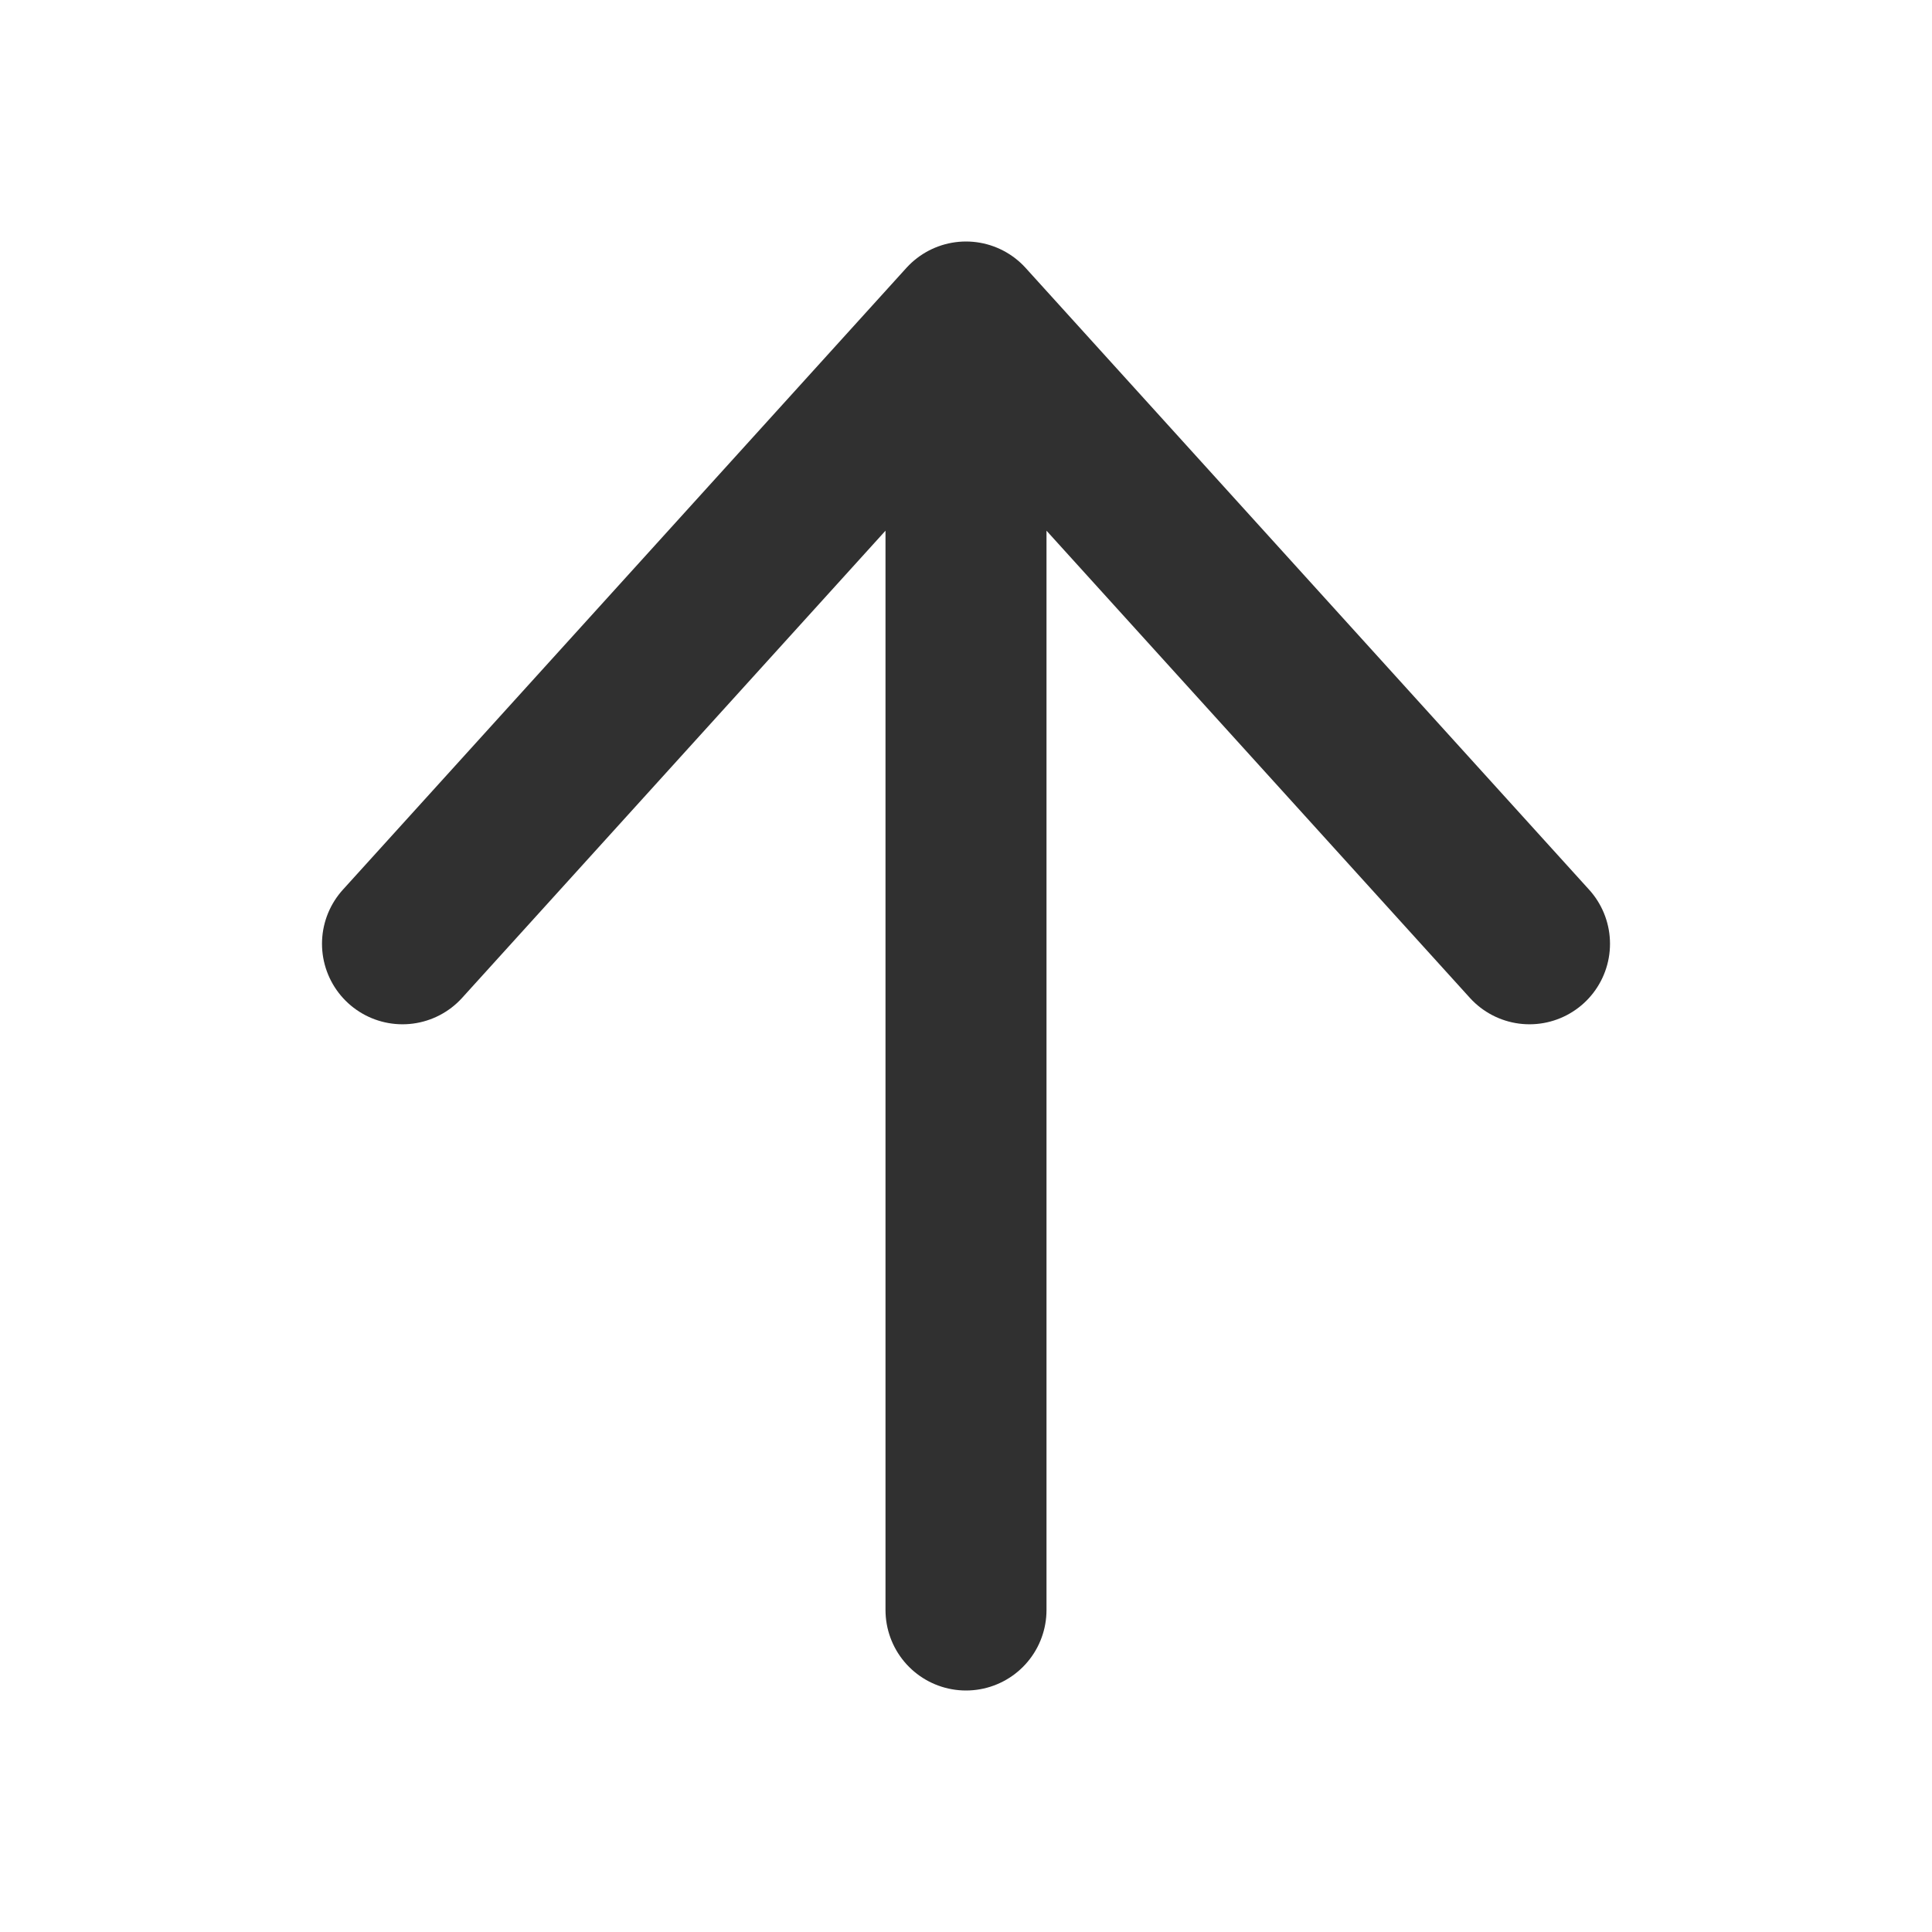
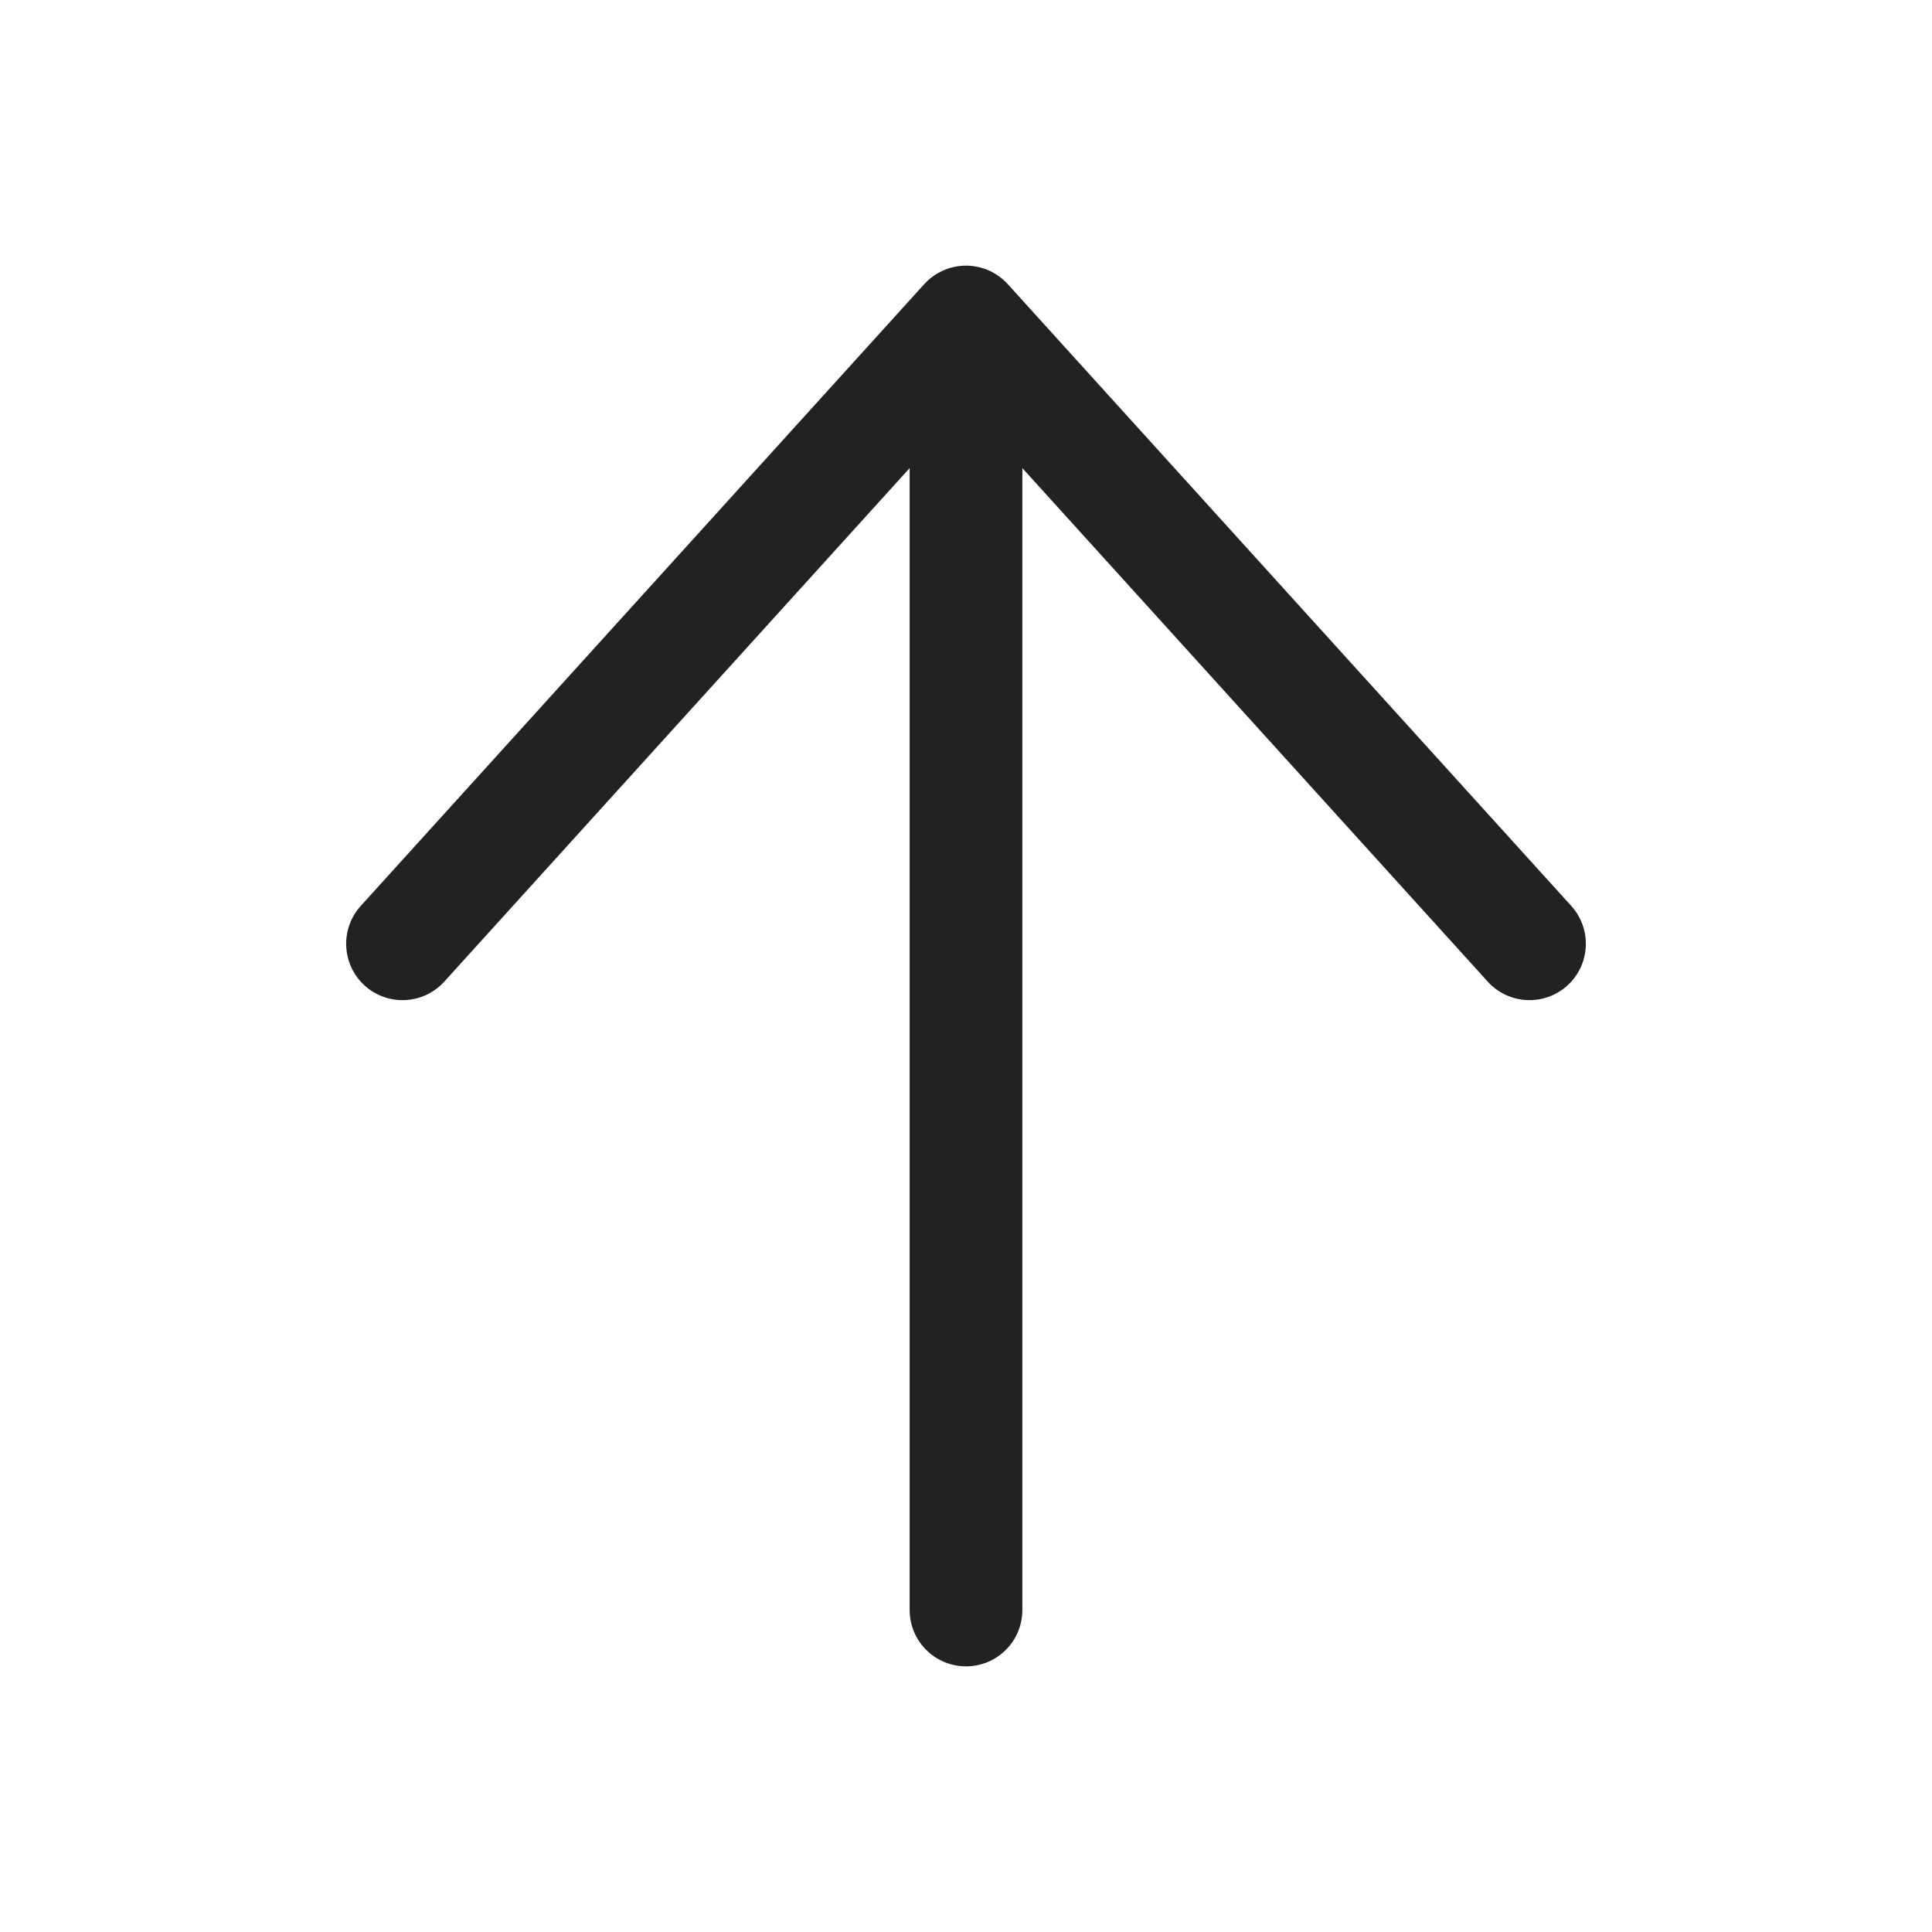
<svg xmlns="http://www.w3.org/2000/svg" width="24" height="24" viewBox="0 0 24 24" fill="none">
-   <path d="M5 11.724L12 4M12 4L19 11.724M12 4V20" stroke="#303030" stroke-width="2" stroke-linecap="round" stroke-linejoin="round" />
+   <path fill-rule="evenodd" clip-rule="evenodd" d="M12 3.3C12.198 3.3 12.386 3.384 12.519 3.53L19.519 11.254C19.778 11.541 19.757 11.983 19.47 12.243C19.184 12.502 18.741 12.481 18.481 12.194L12.7 5.815V20C12.7 20.387 12.387 20.7 12 20.7C11.614 20.7 11.3 20.387 11.3 20V5.815L5.519 12.194C5.259 12.481 4.816 12.502 4.53 12.243C4.244 11.983 4.222 11.541 4.481 11.254L11.481 3.53C11.614 3.384 11.803 3.3 12 3.3Z" fill="#222222" />
</svg>
